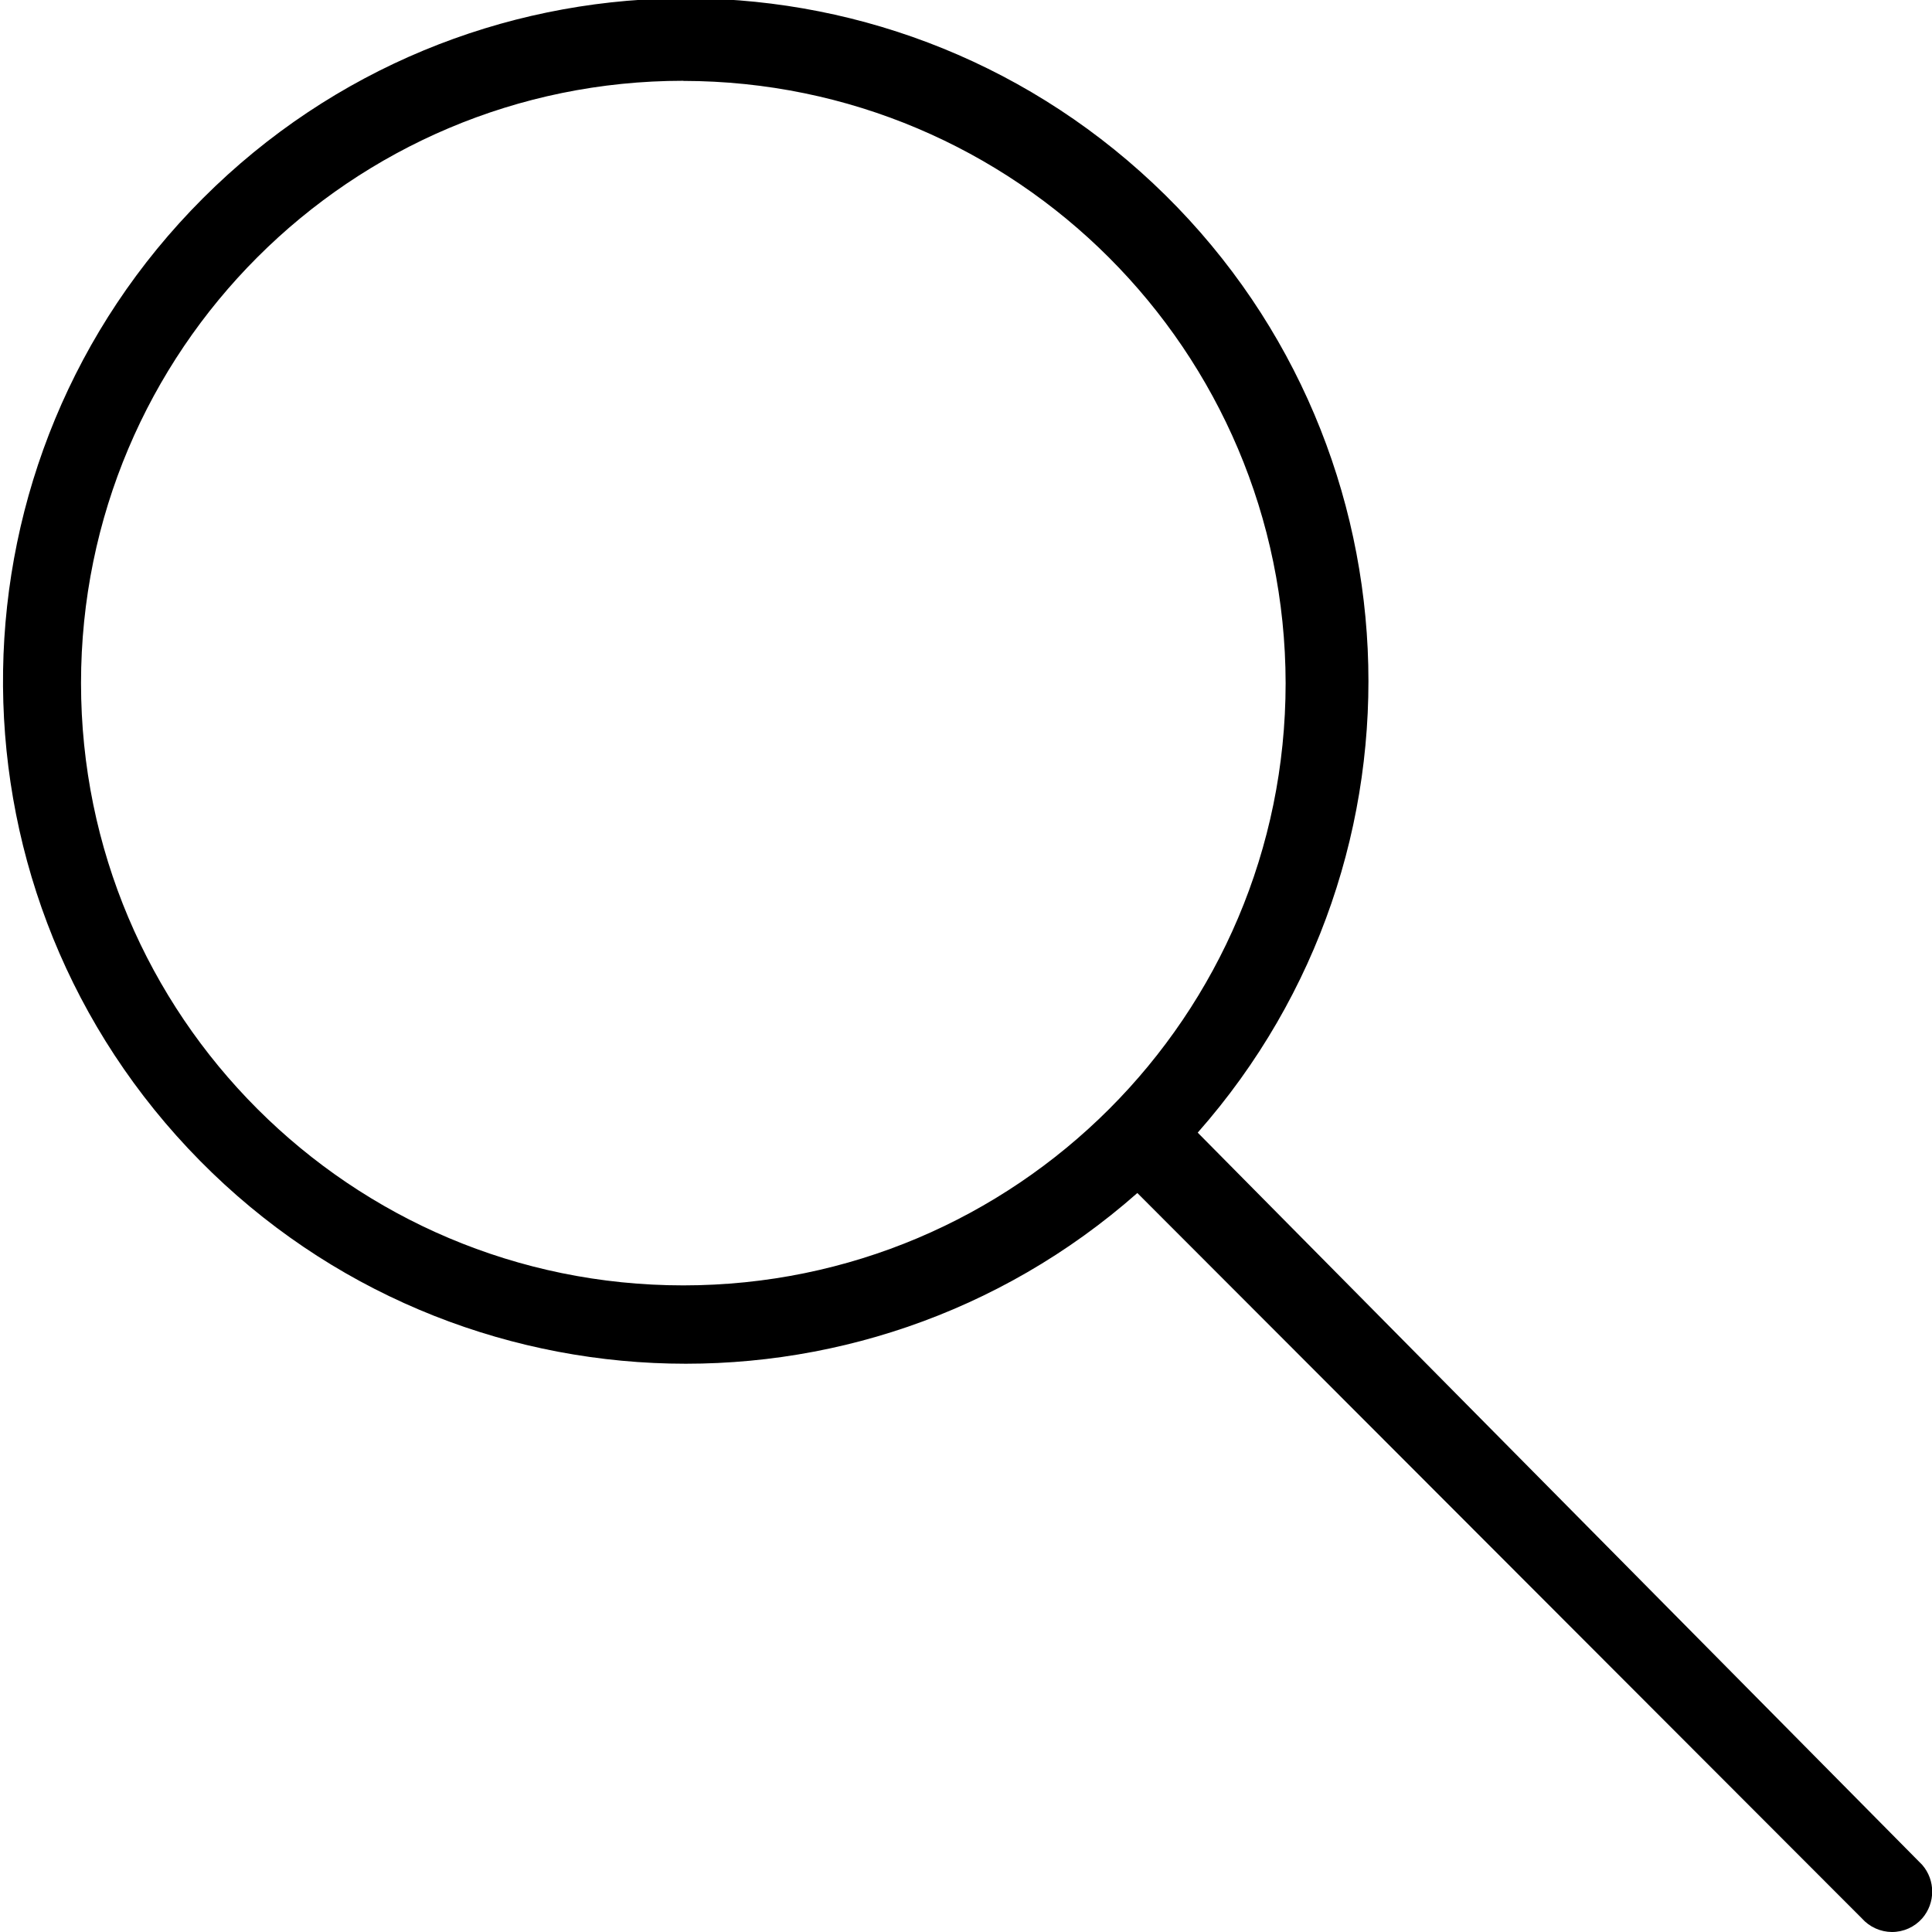
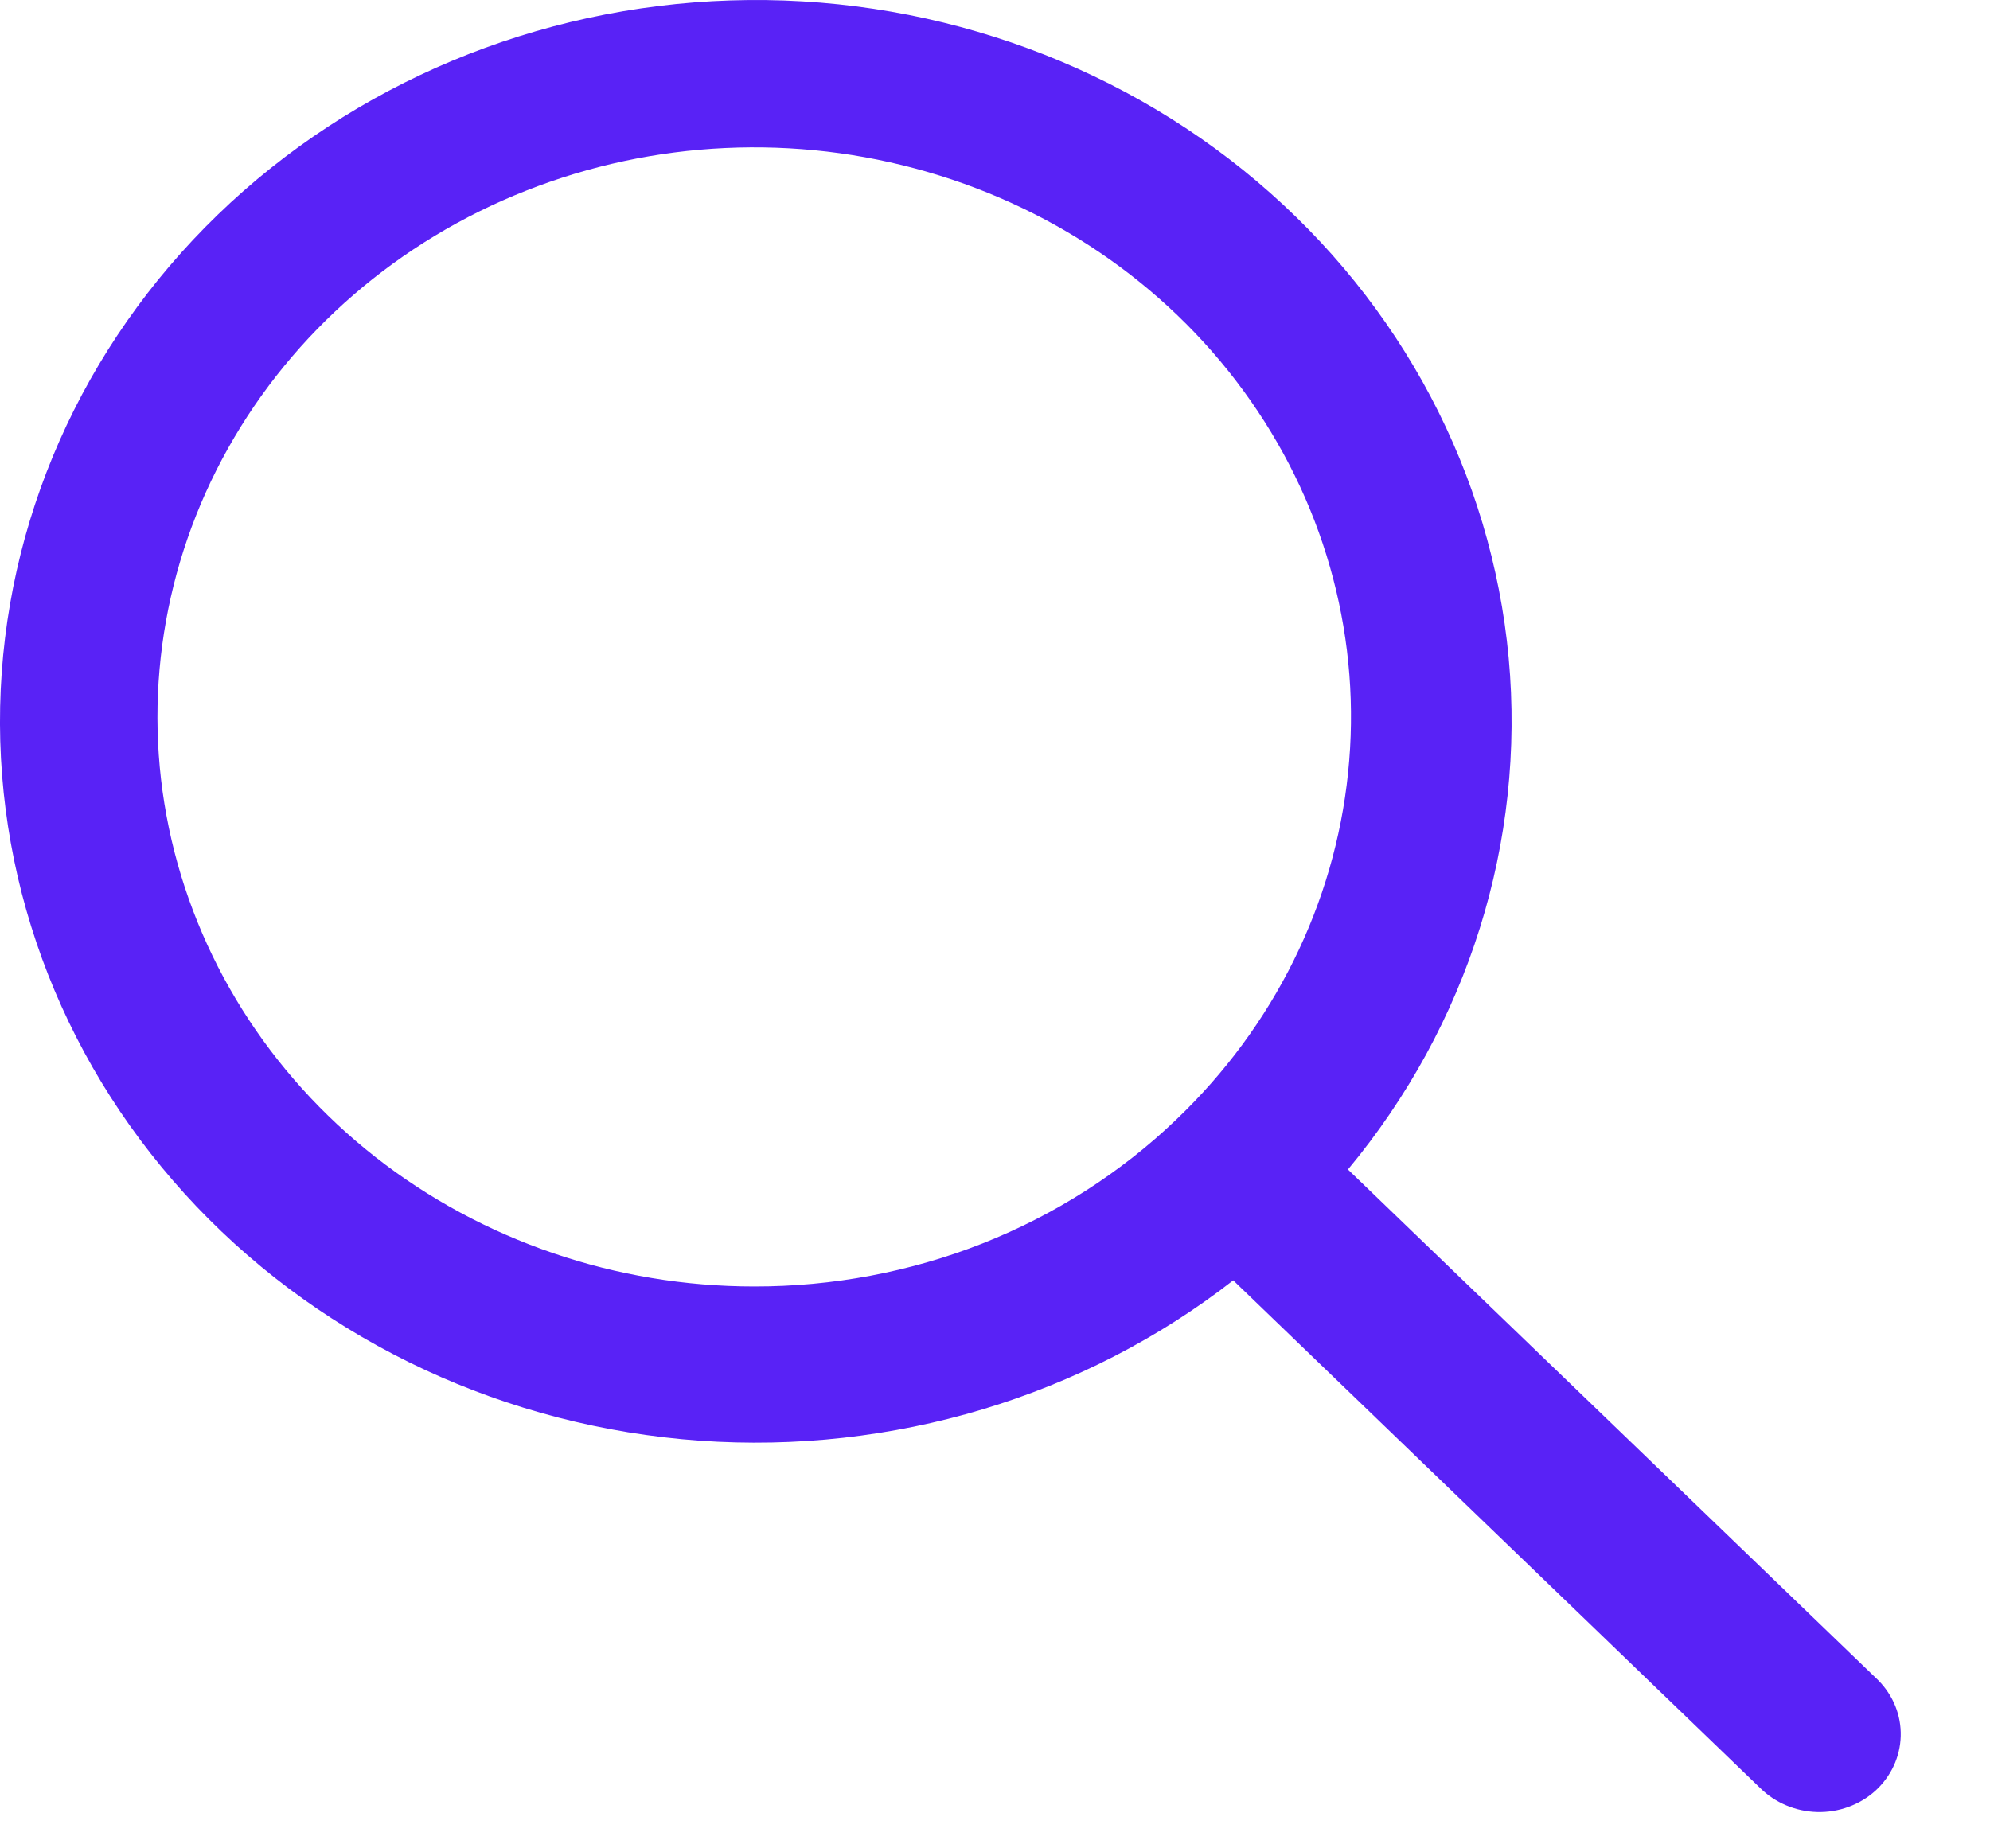
- <svg xmlns="http://www.w3.org/2000/svg" width="16" height="16" viewBox="0 0 16 16">
-   <path id="Shape" d="M15.668,16a.336.336,0,0,1-.249-.113l-6-6.007a5.654,5.654,0,1,1,.5-.5l6,6.064a.338.338,0,0,1,0,.443A.333.333,0,0,1,15.668,16ZM5.658.669h0a4.988,4.988,0,1,0,4.989,4.989A4.995,4.995,0,0,0,5.658.67Z" />
+ <svg xmlns="http://www.w3.org/2000/svg" width="14" height="13" viewBox="0 0 14 13" fill="none">
+   <path d="M13.214 11.823L9.483 8.229C10.329 7.211 10.733 5.923 10.614 4.63C10.494 3.336 9.86 2.136 8.841 1.275C7.823 0.414 6.497 -0.041 5.138 0.003C3.778 0.047 2.488 0.586 1.532 1.511C0.577 2.435 0.029 3.674 0.001 4.972C-0.027 6.27 0.468 7.529 1.383 8.49C2.299 9.451 3.565 10.04 4.922 10.137C6.278 10.233 7.622 9.83 8.676 9.009L12.383 12.581C12.488 12.685 12.632 12.746 12.784 12.75C12.936 12.754 13.083 12.7 13.193 12.601C13.304 12.5 13.368 12.362 13.372 12.216C13.376 12.07 13.319 11.929 13.214 11.823ZM5.305 9.052C4.334 9.052 3.393 8.73 2.642 8.142C1.891 7.553 1.378 6.735 1.188 5.825C0.999 4.916 1.146 3.972 1.604 3.155C2.062 2.337 2.803 1.696 3.7 1.342C4.598 0.987 5.596 0.94 6.526 1.21C7.455 1.479 8.258 2.047 8.797 2.818C9.337 3.589 9.58 4.515 9.484 5.438C9.389 6.36 8.962 7.223 8.275 7.878C7.886 8.251 7.423 8.547 6.913 8.749C6.404 8.95 5.857 9.053 5.305 9.052Z" fill="#5922F6" />
</svg>
